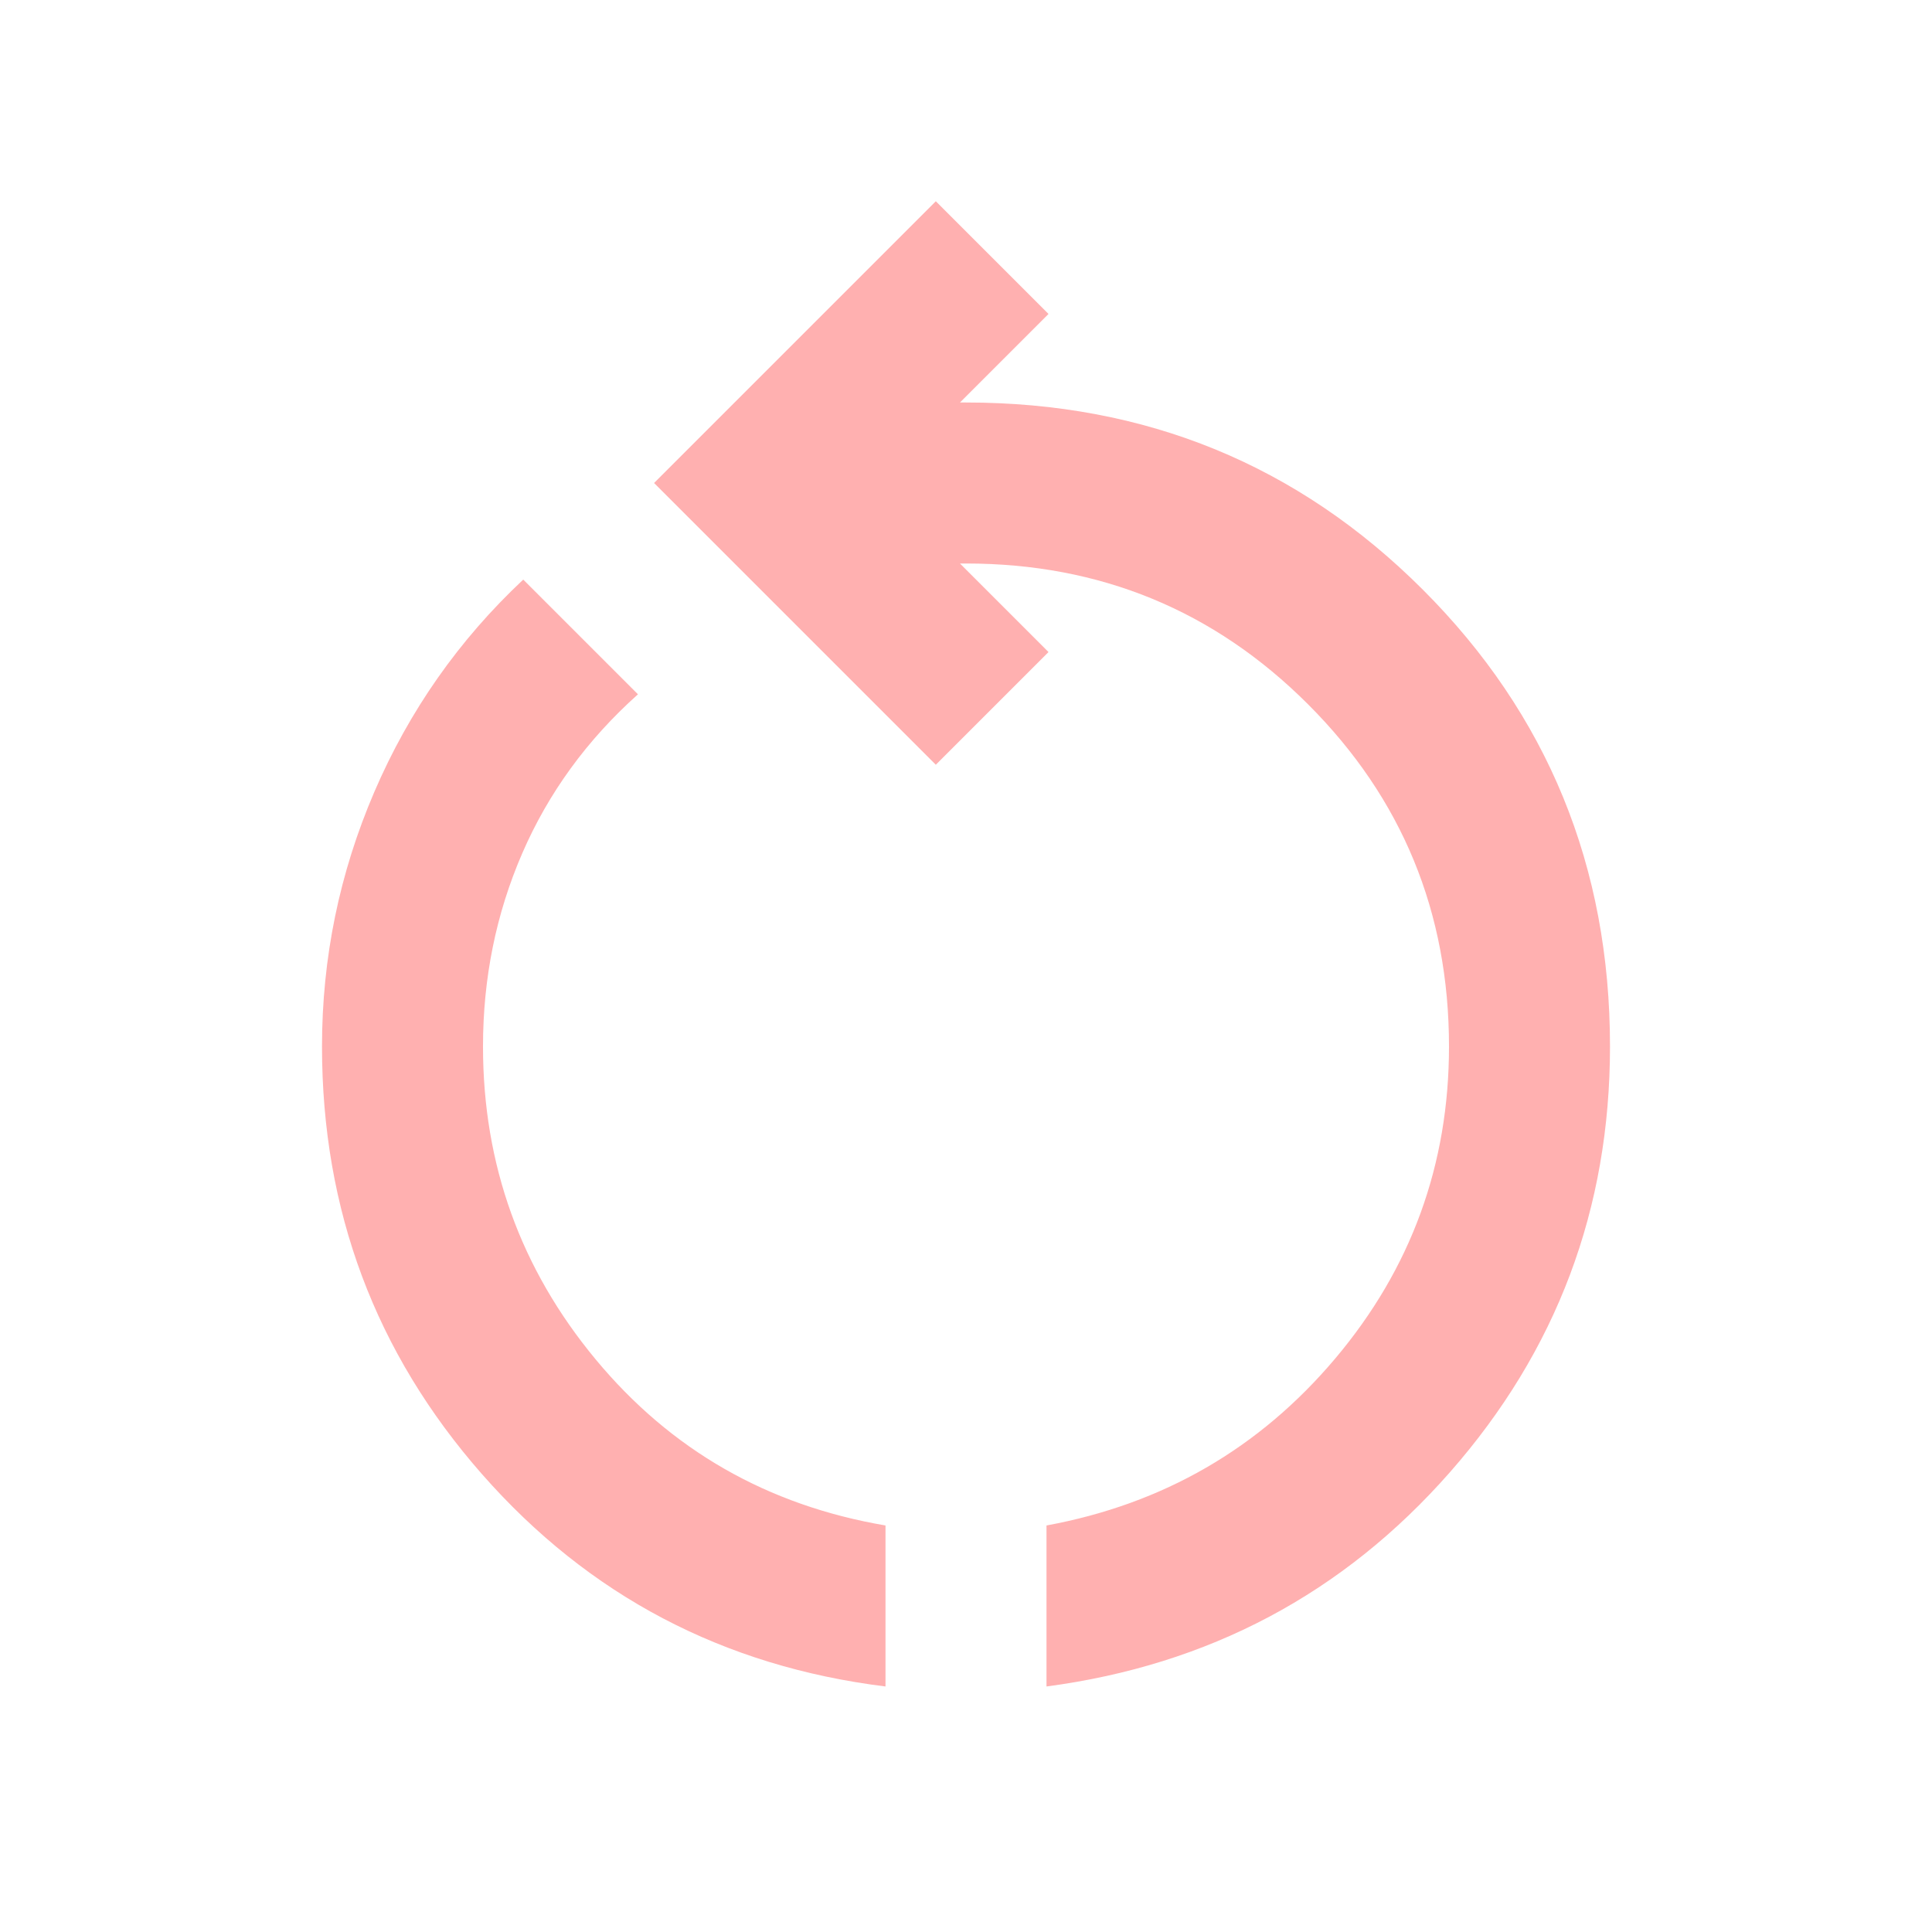
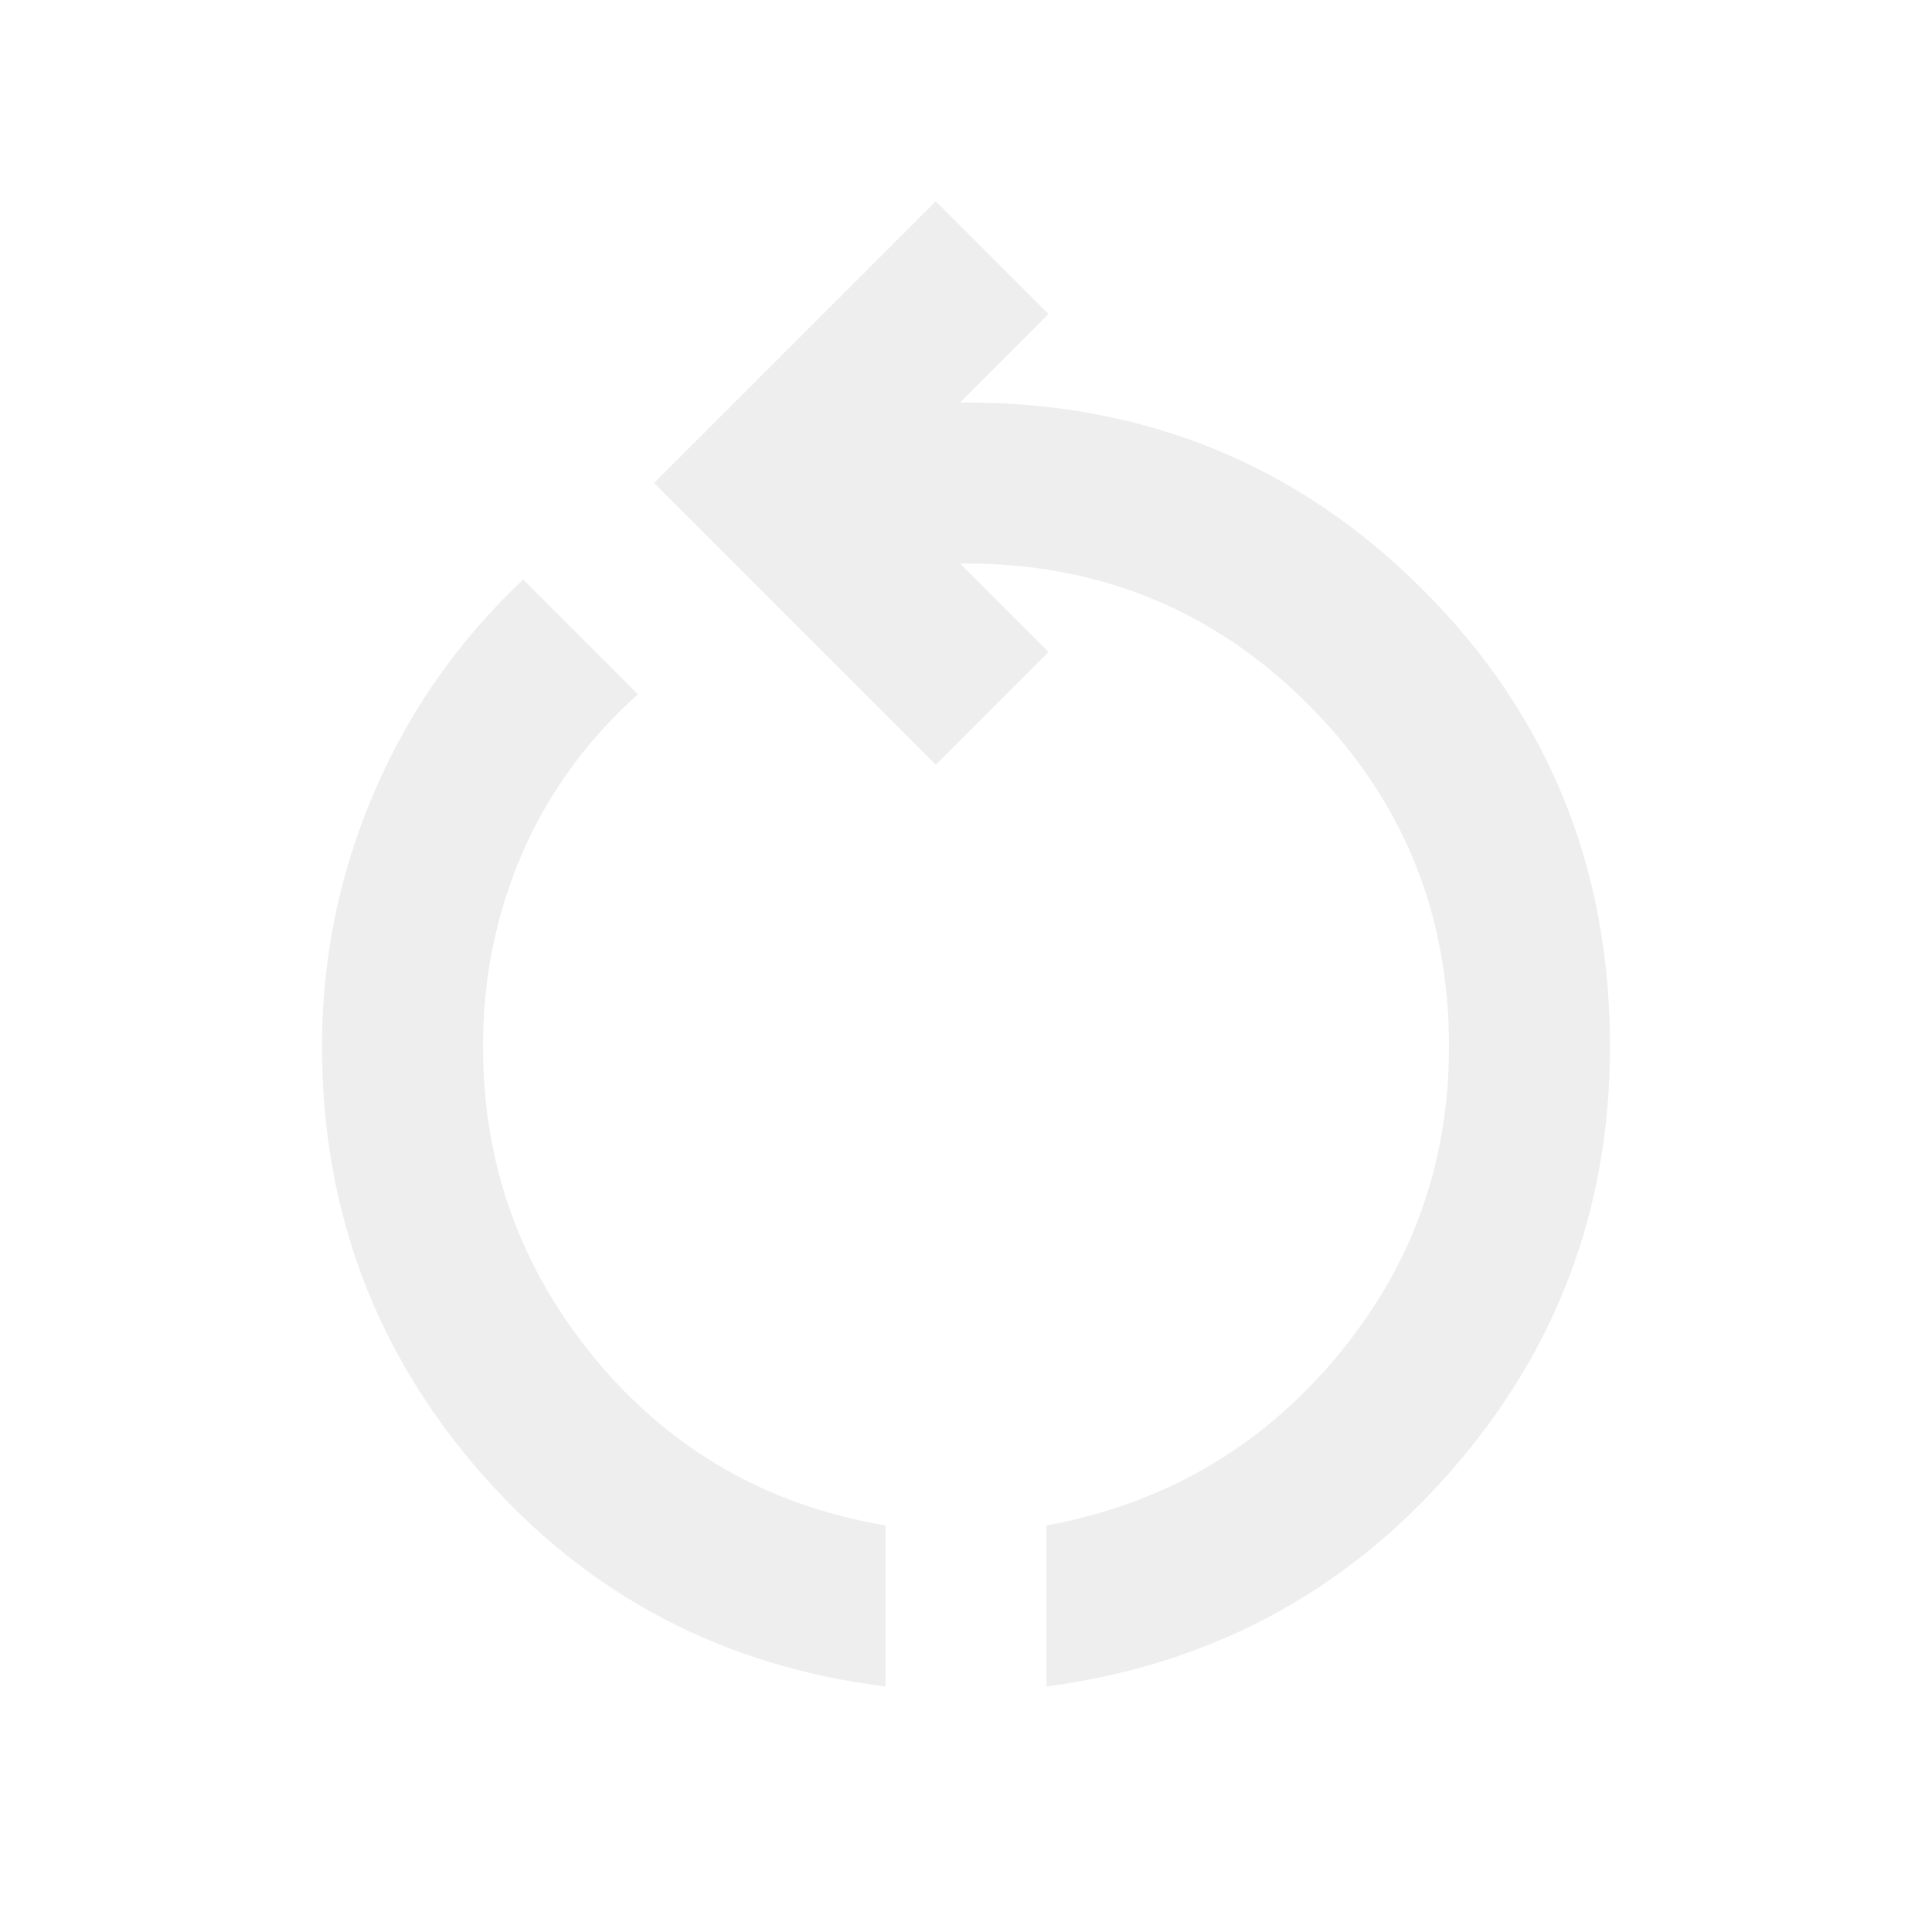
<svg xmlns="http://www.w3.org/2000/svg" height="24px" viewBox="0 -960 960 960" width="24px" fill="#e8eaed">
-   <path d="M440-122q-121-15-200.5-105.5T160-440q0-66 26-126.5T260-672l57 57q-38 34-57.5 79T240-440q0 88 56 155.5T440-202v80Zm80 0v-80q87-16 143.5-83T720-440q0-100-70-170t-170-70h-3l44 44-56 56-140-140 140-140 56 56-44 44h3q134 0 227 93t93 227q0 121-79.5 211.5T520-122Z" fill="#ffb0b0" />
+   <path d="M440-122q-121-15-200.5-105.5T160-440q0-66 26-126.5T260-672l57 57q-38 34-57.5 79T240-440q0 88 56 155.5T440-202v80Zm80 0v-80q87-16 143.5-83T720-440q0-100-70-170t-170-70h-3l44 44-56 56-140-140 140-140 56 56-44 44h3q134 0 227 93t93 227q0 121-79.5 211.5T520-122Z" fill="#eeeeee" />
</svg>
